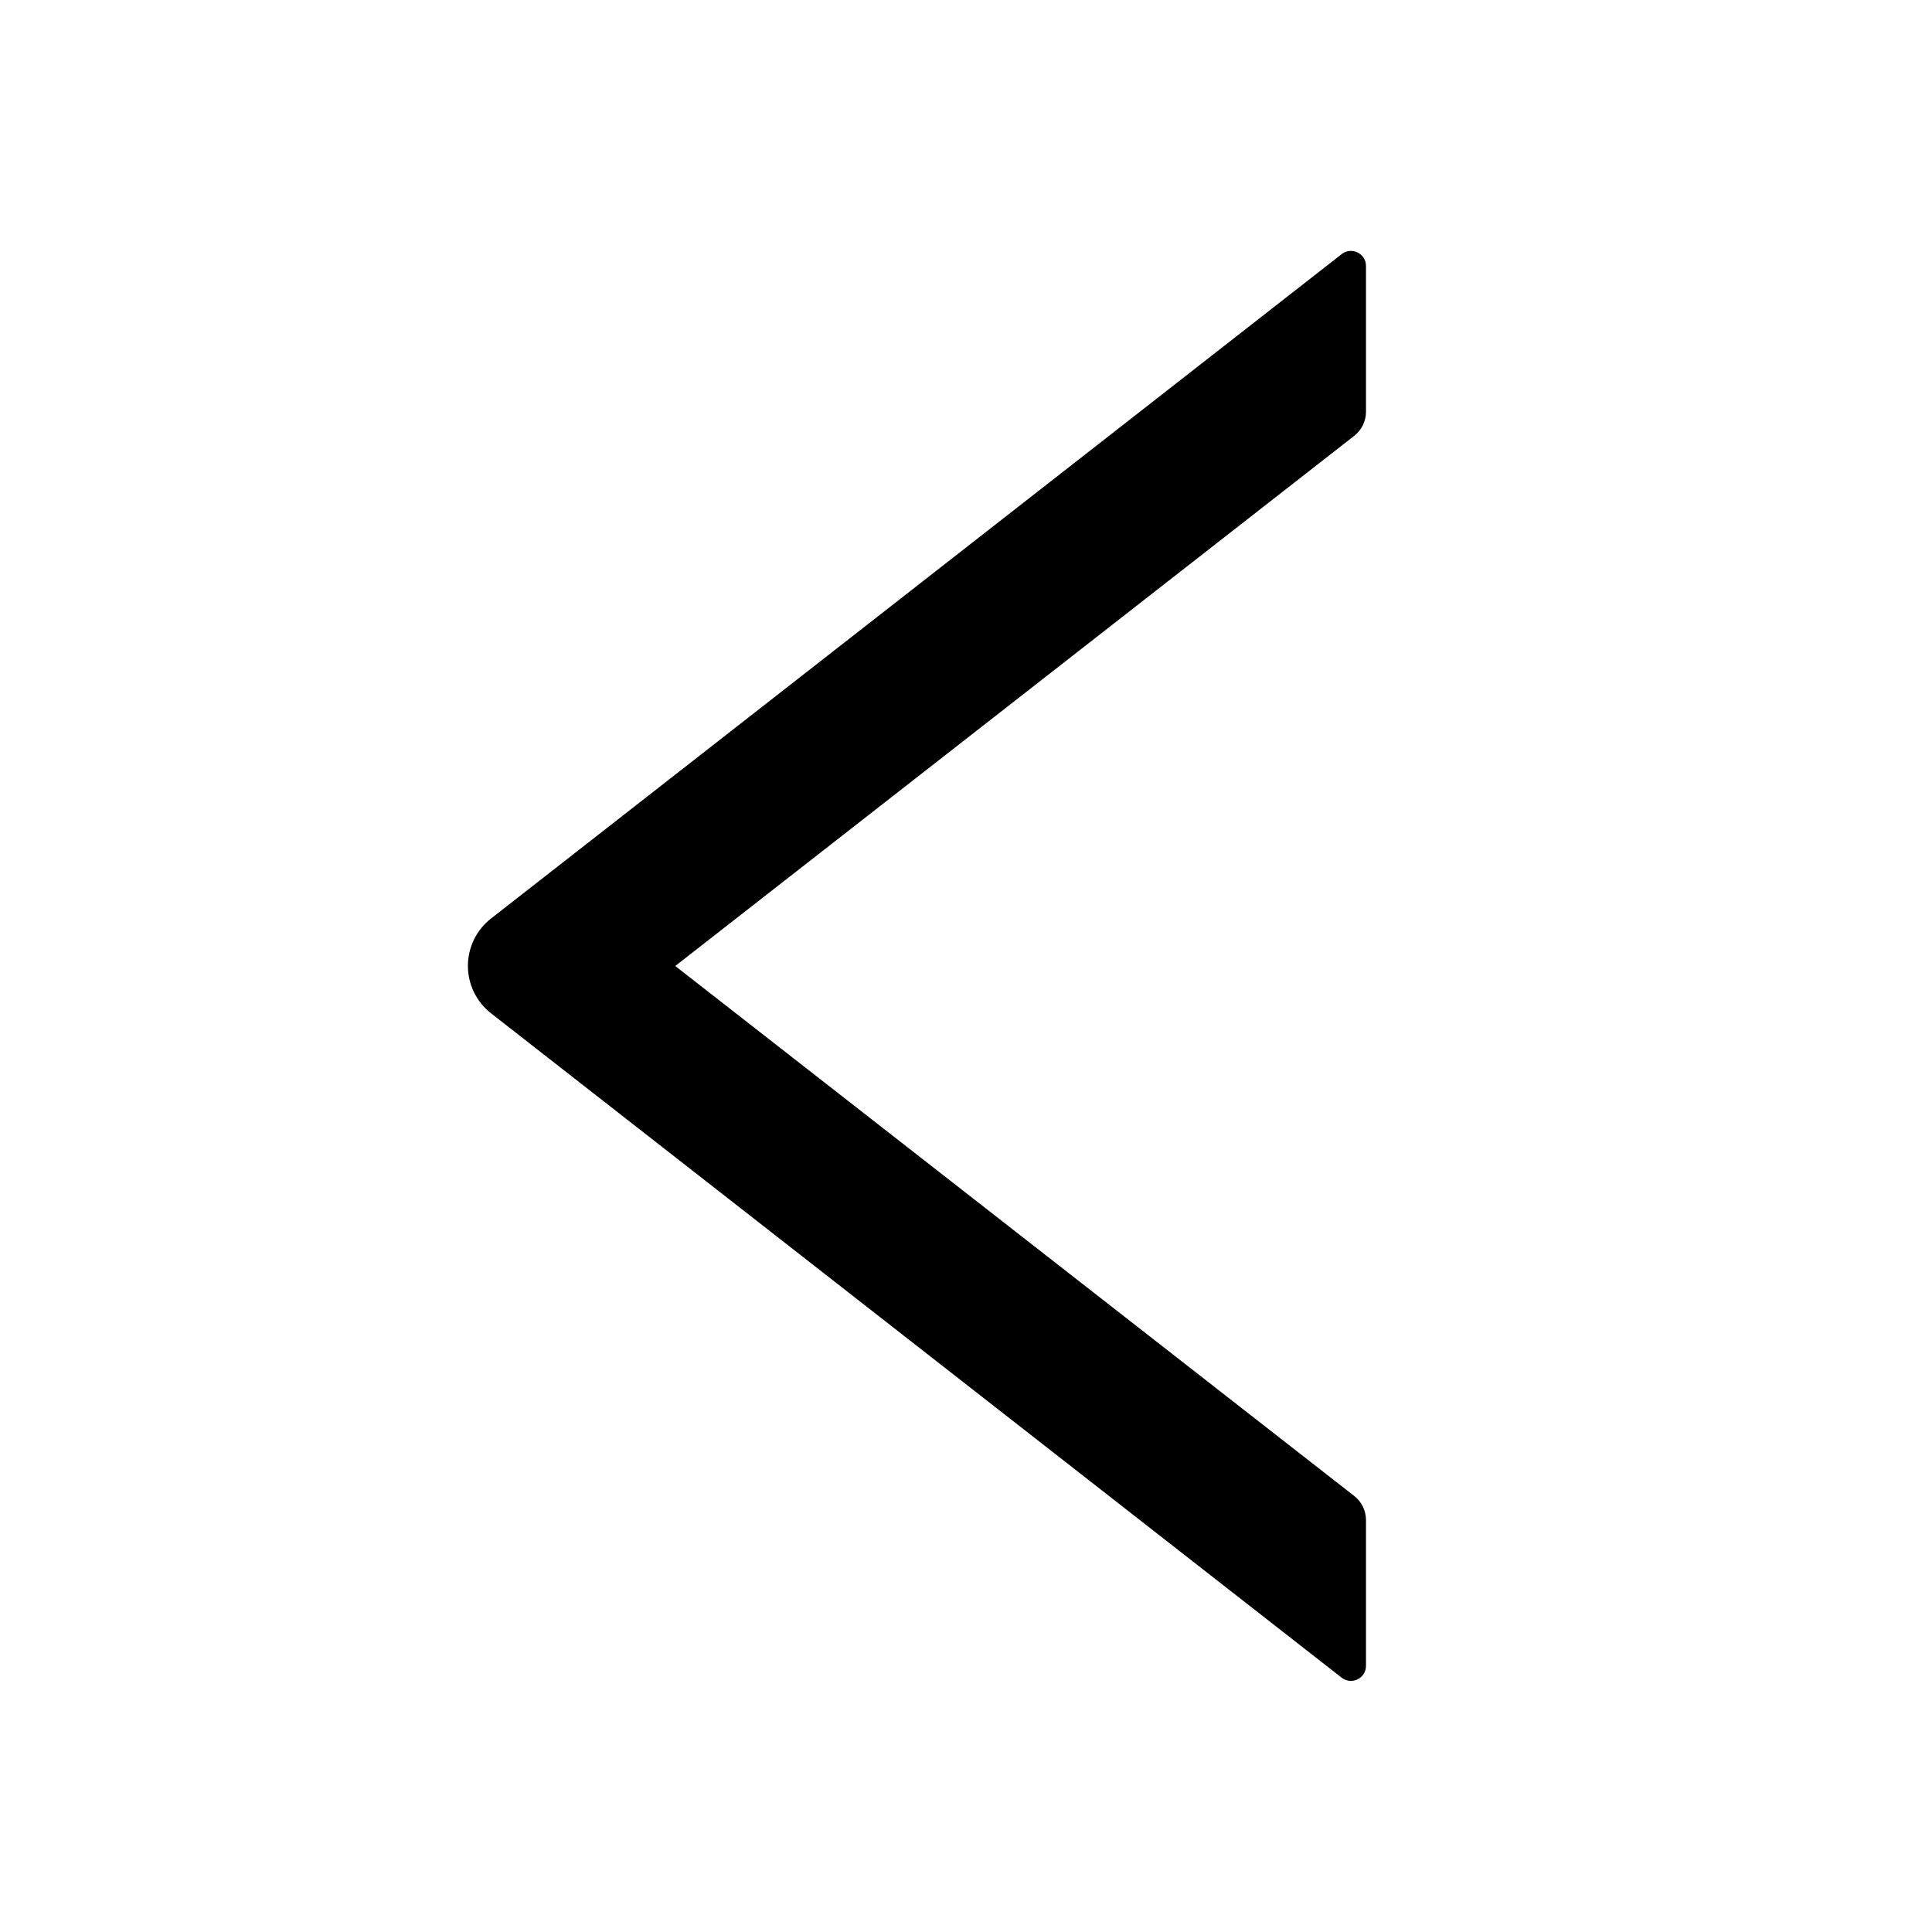
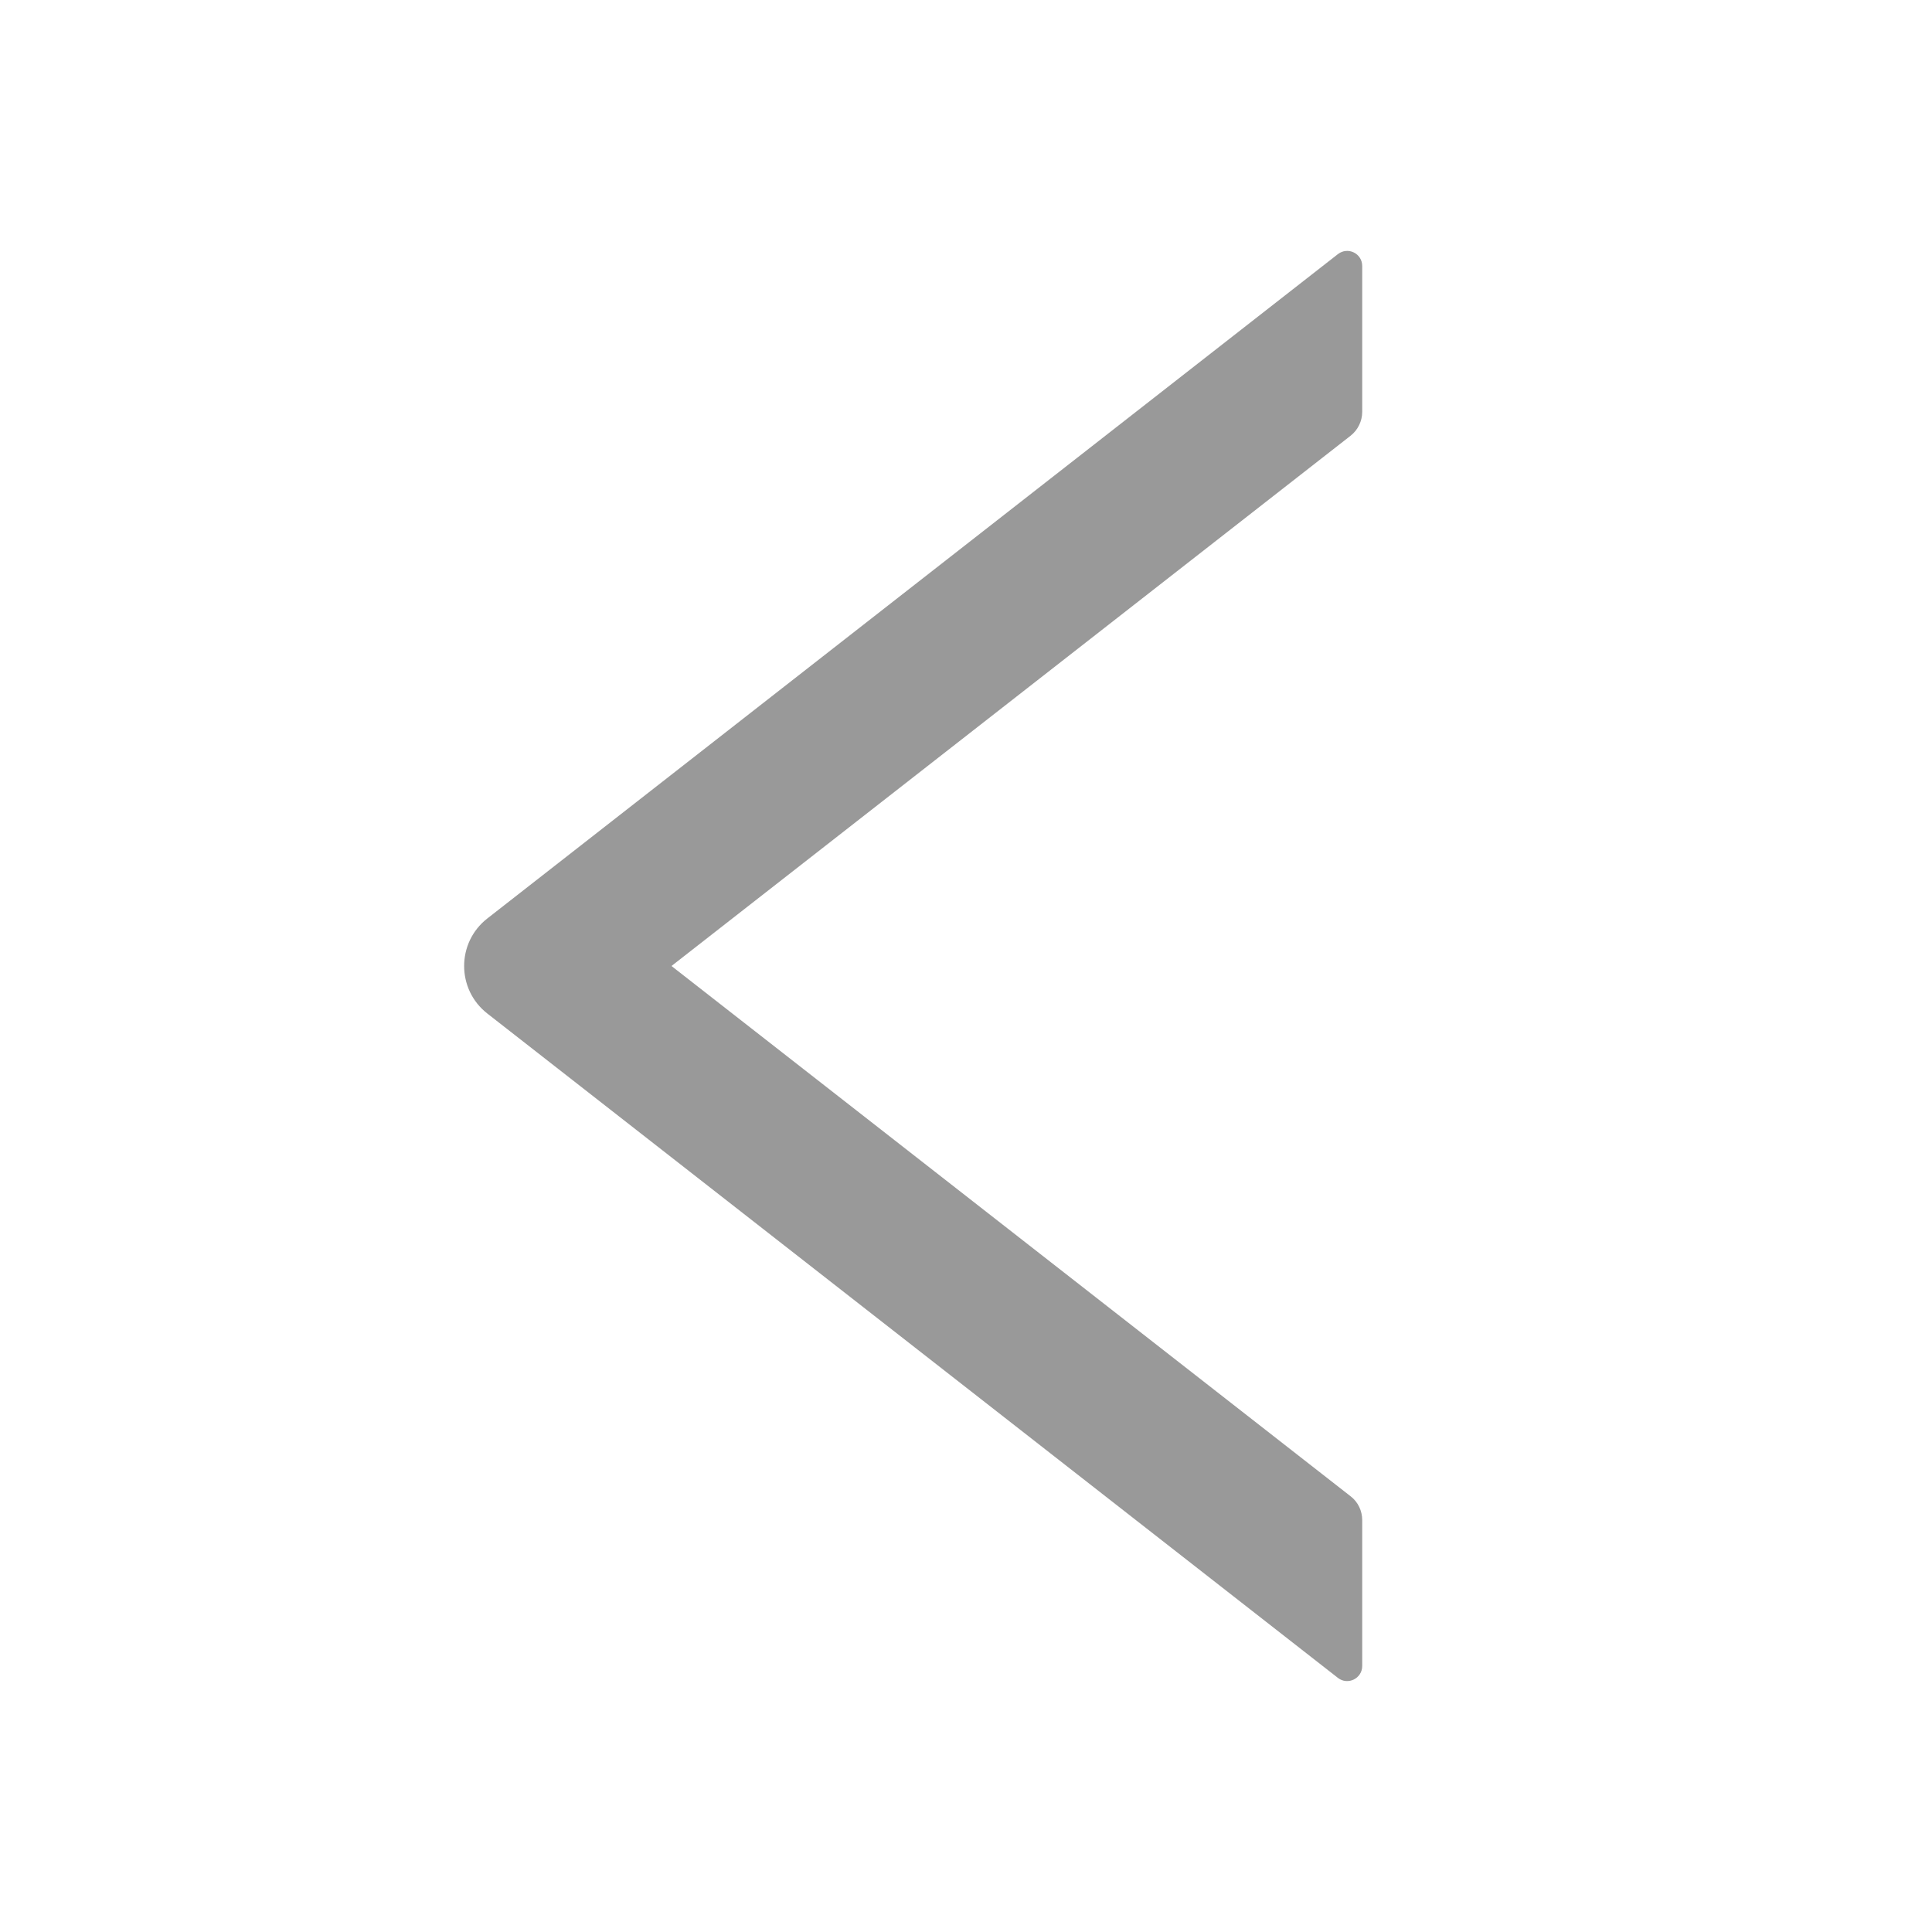
- <svg xmlns="http://www.w3.org/2000/svg" t="1682409600000" class="icon" viewBox="0 0 1024 1024" version="1.1">
-   <path d="M724 218.3V141c0-6.7-7.7-10.4-12.9-6.3L260.3 486.8a31.86 31.86 0 0 0 0 50.3l450.8 352.1c5.3 4.1 12.9 0.4 12.9-6.3v-77.3c0-4.9-2.3-9.6-6.1-12.6l-360-281 360-281.1c3.8-3 6.1-7.7 6.1-12.6z" fill="currentColor" />
+ <svg xmlns="http://www.w3.org/2000/svg" class="section-more-icon" width="12" height="12" viewBox="0 0 1024 1024">
+   <path fill="#999" d="M258.3 486.8l450.8-352.1c5.3-4.1 12.9-0.4 12.9 6.3v77.3c0 4.9-2.3 9.6-6.1 12.6l-360 281.1 360 281.1c3.9 3 6.1 7.7 6.1 12.6V883c0 6.7-7.7 10.4-12.9 6.3L258.3 537.2c-16.4-12.8-16.4-37.6 0-50.4z" />
</svg>
